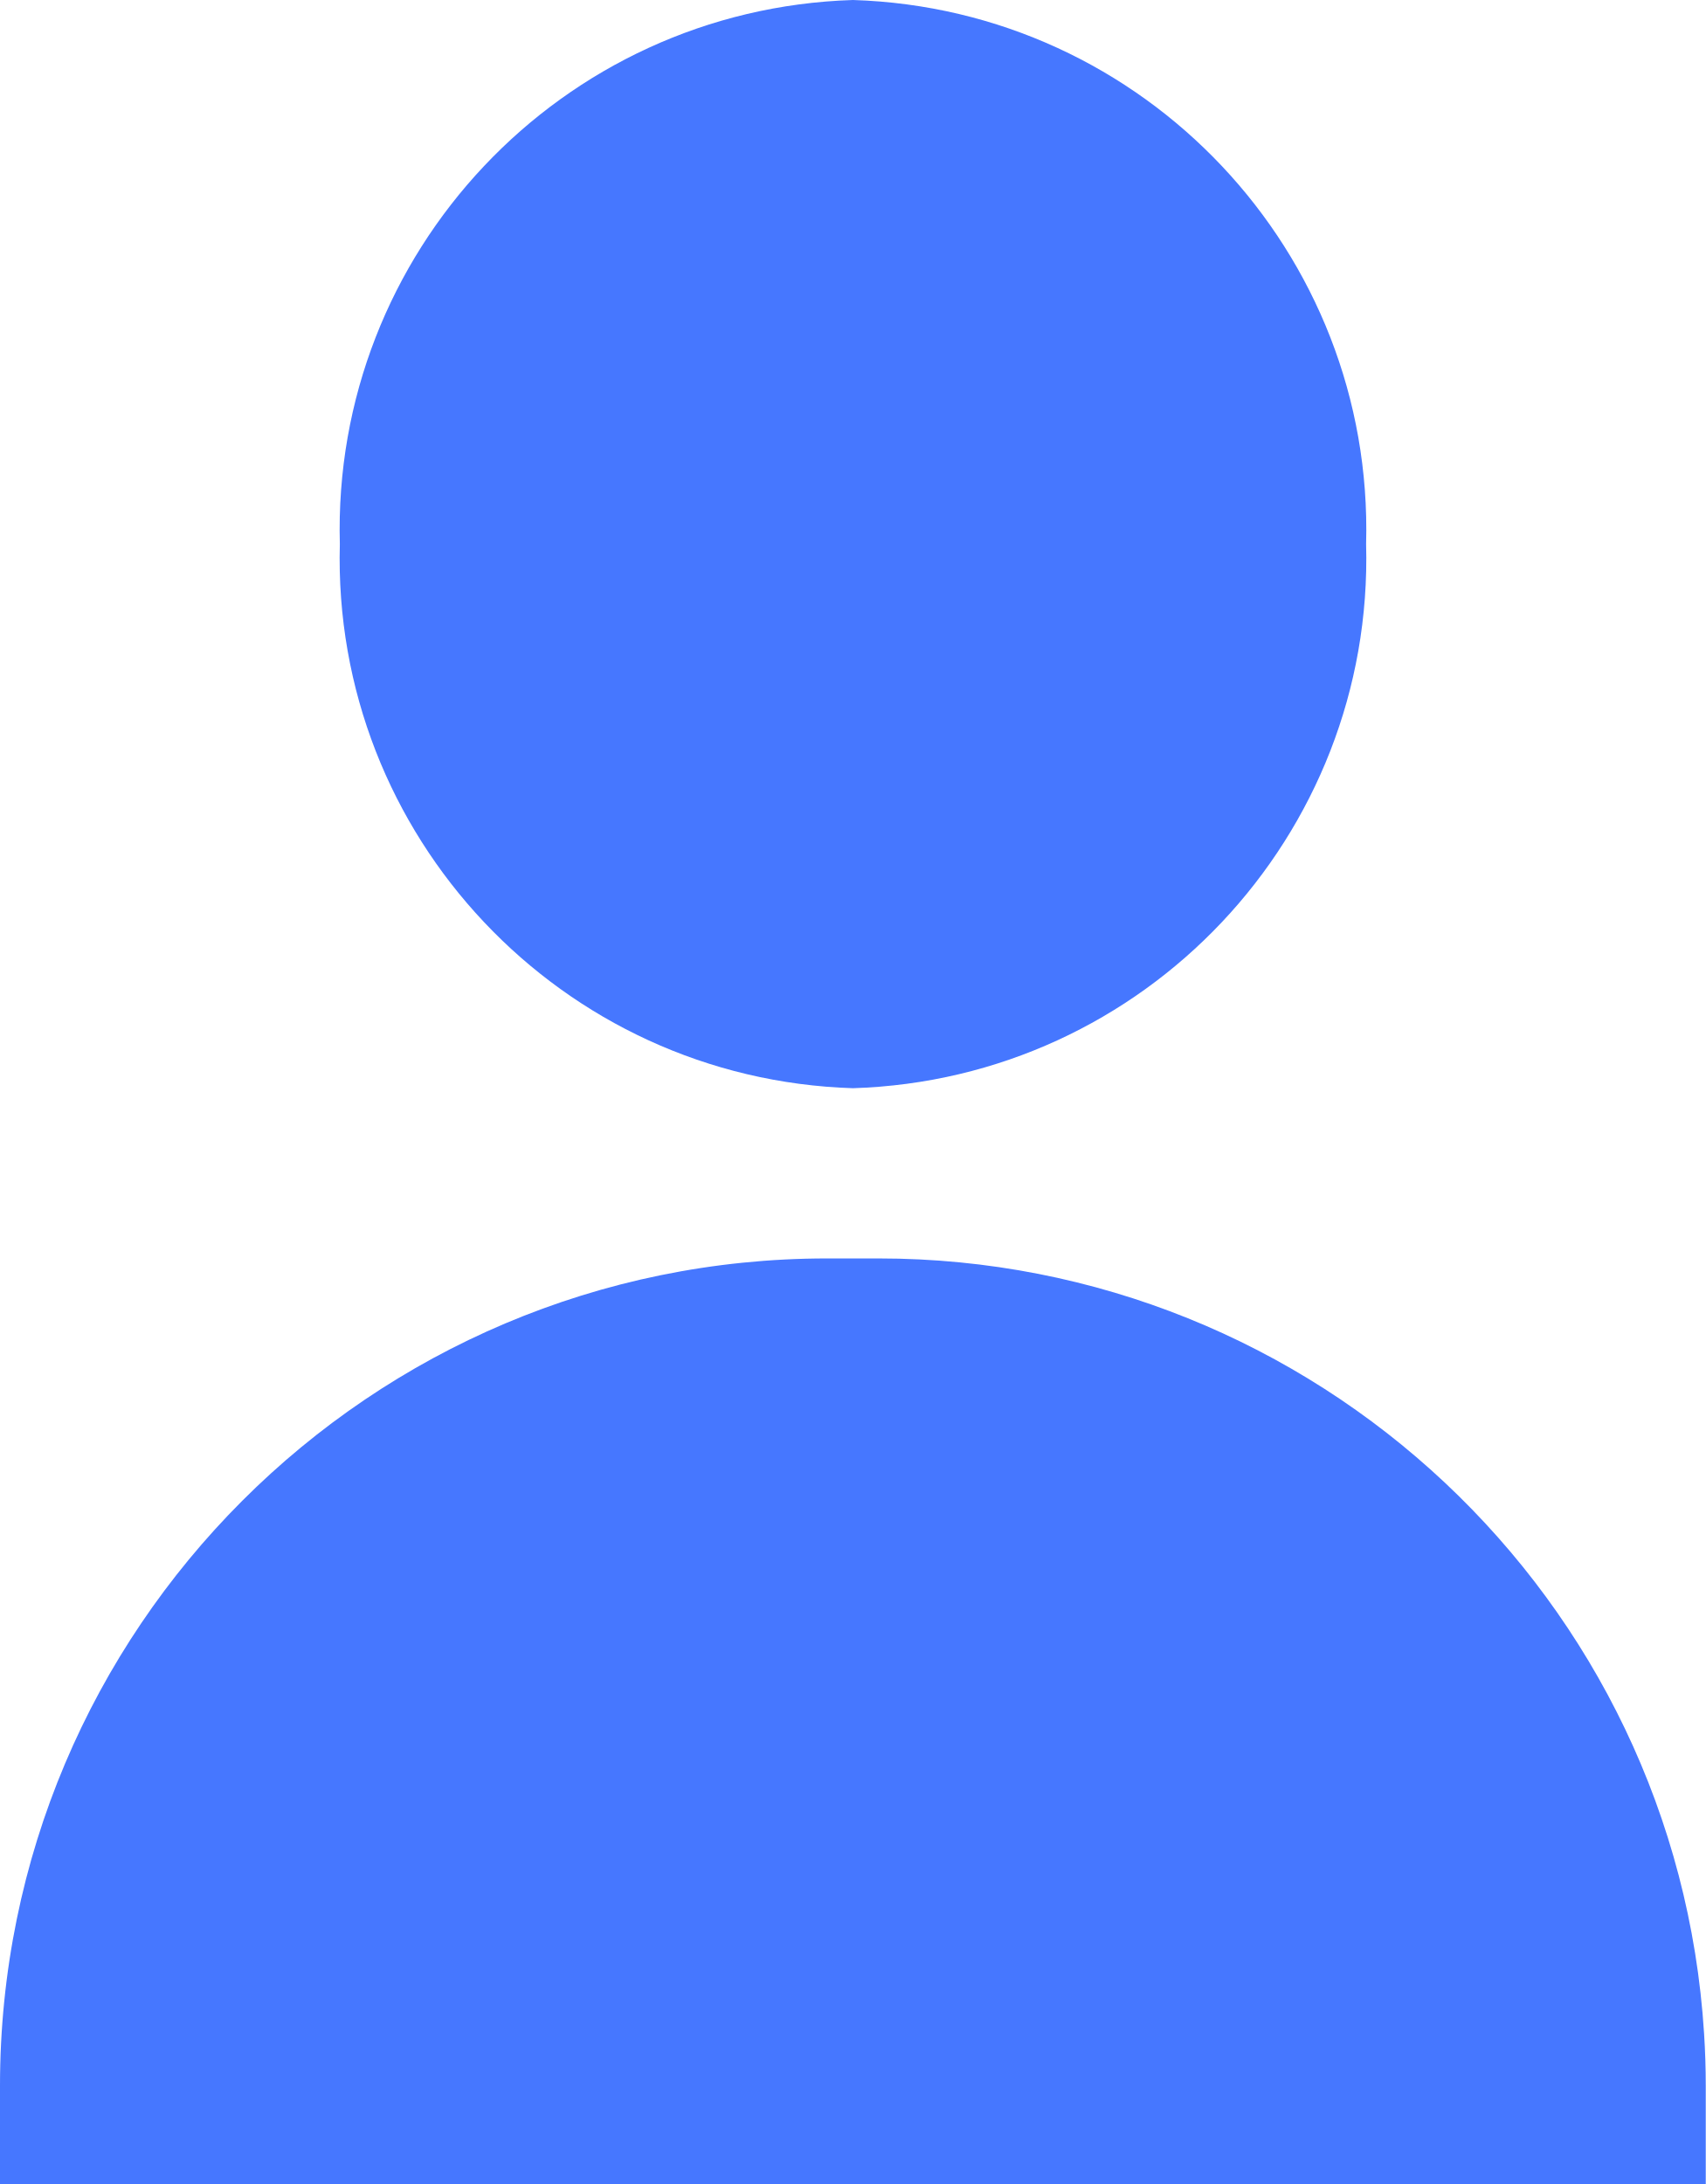
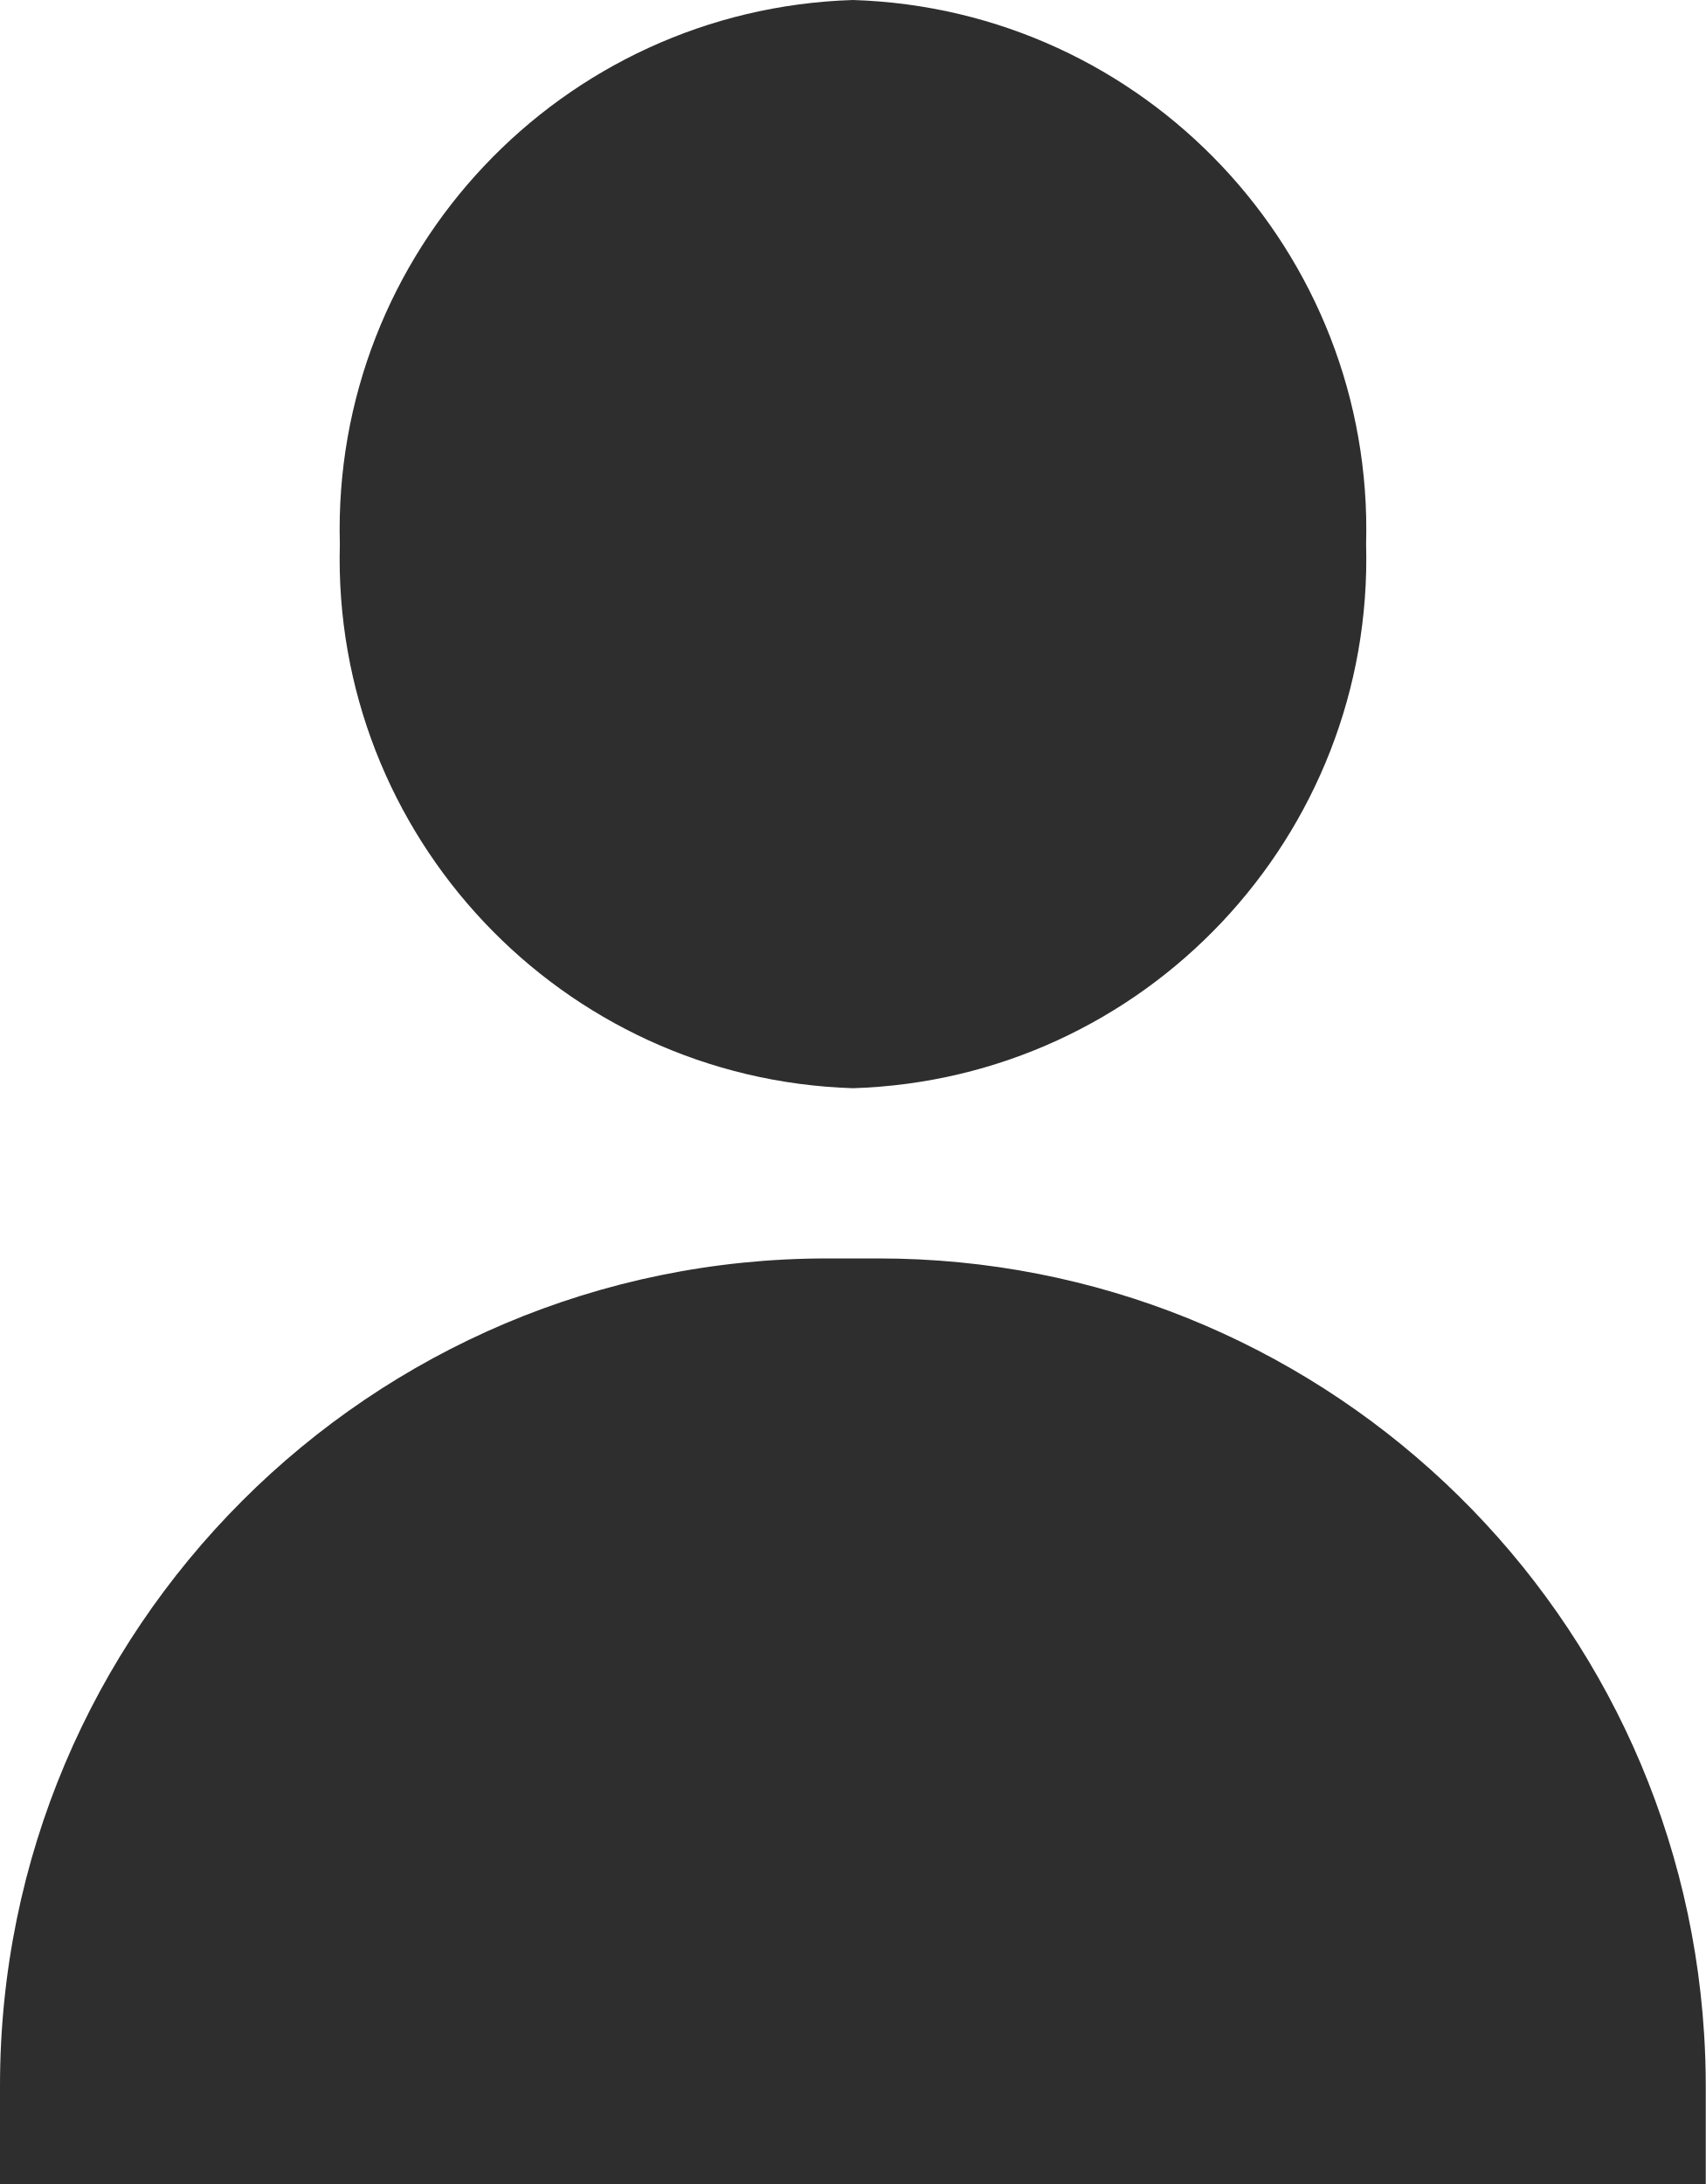
<svg xmlns="http://www.w3.org/2000/svg" width="26.557" height="34" viewBox="0 0 26.557 34">
  <g transform="translate(0 -3.795)">
    <g transform="translate(5.289 3.795)">
-       <path d="M12.1,3.795a8.25,8.25,0,0,0-7.989,8.471A8.25,8.25,0,0,0,12.1,20.736a8.25,8.25,0,0,0,7.989-8.471A8.25,8.25,0,0,0,12.1,3.795Z" transform="translate(-4.109 -3.795)" fill="#4677FF" />
+       <path d="M12.1,3.795a8.25,8.25,0,0,0-7.989,8.471A8.25,8.25,0,0,0,12.1,20.736a8.25,8.25,0,0,0,7.989-8.471A8.25,8.25,0,0,0,12.1,3.795Z" transform="translate(-4.109 -3.795)" fill="#2e2e2e" />
    </g>
    <g transform="translate(0 23.386)">
-       <path d="M26.531,31.081A12.877,12.877,0,0,0,13.678,19.013h-.8A12.879,12.879,0,0,0,0,31.893v1.529H26.557V31.893Q26.557,31.484,26.531,31.081Z" transform="translate(0 -19.013)" fill="#4677FF" />
+       <path d="M26.531,31.081A12.877,12.877,0,0,0,13.678,19.013h-.8A12.879,12.879,0,0,0,0,31.893v1.529H26.557V31.893Q26.557,31.484,26.531,31.081Z" transform="translate(0 -19.013)" fill="#2e2e2e" />
    </g>
  </g>
</svg>
